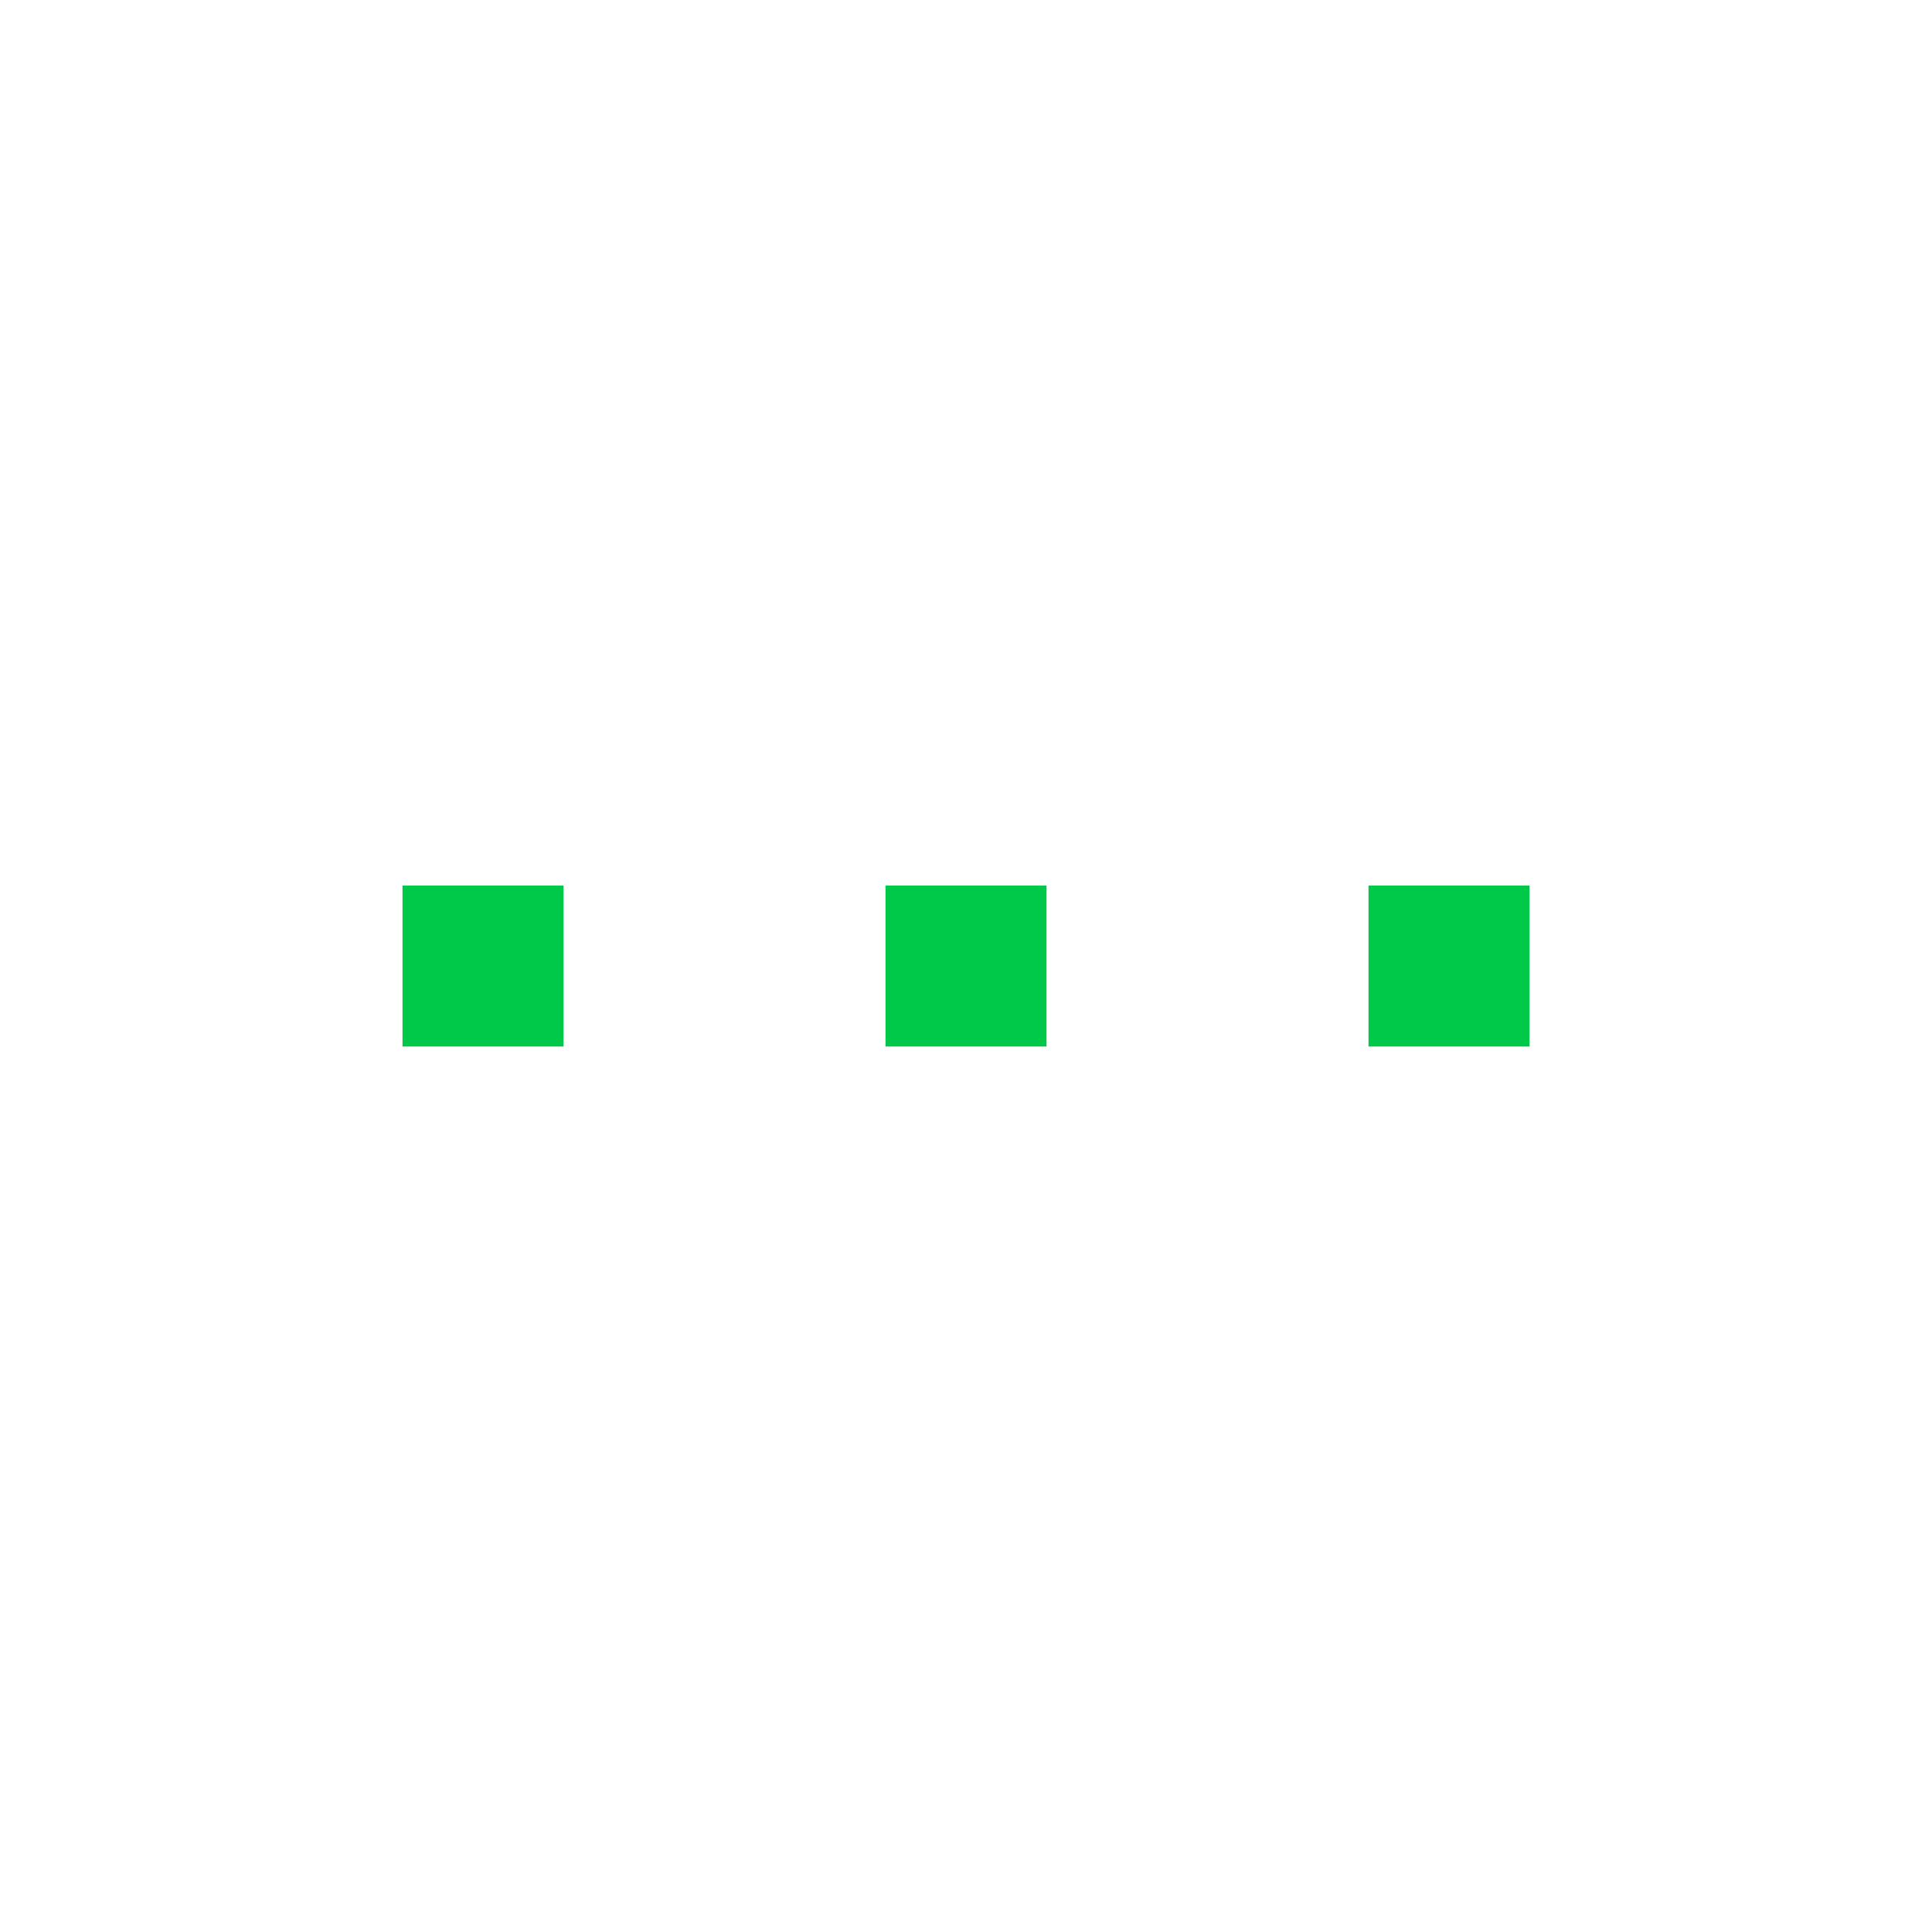
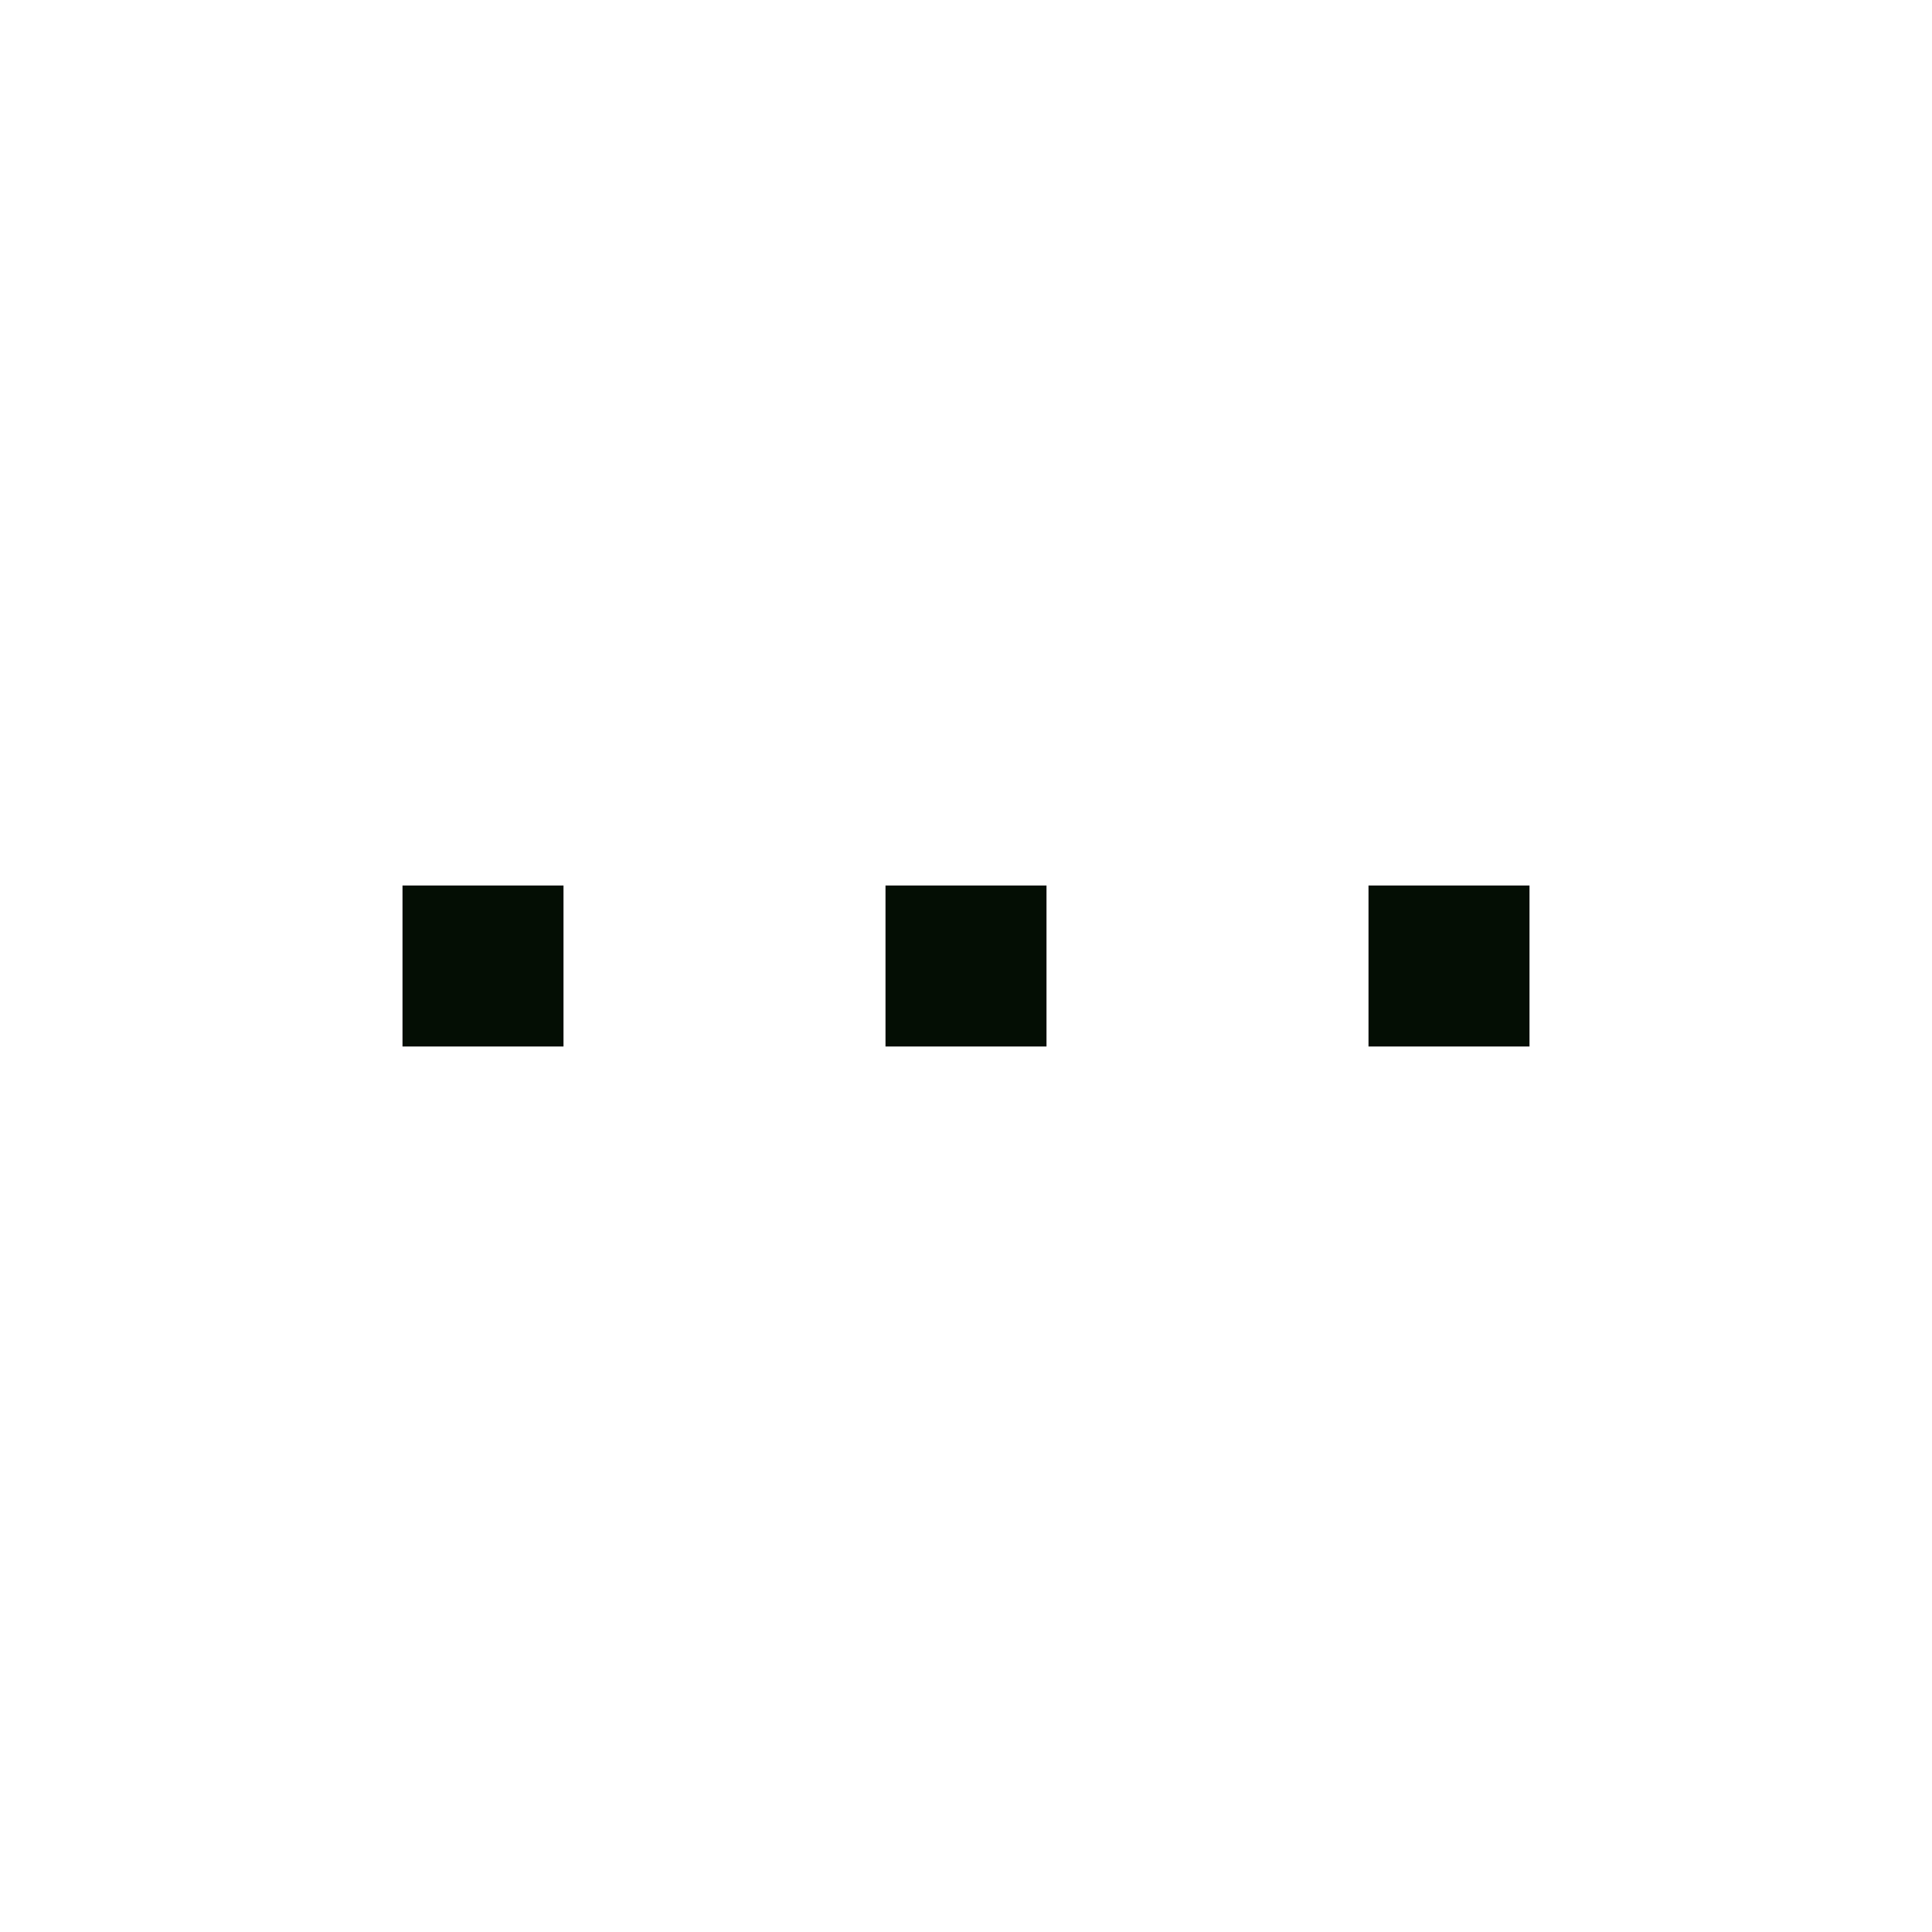
- <svg xmlns="http://www.w3.org/2000/svg" xmlns:ns1="http://www.openswatchbook.org/uri/2009/osb" width="24" height="24" id="svg11300" version="1.0" style="display:inline;enable-background:new">
+ <svg xmlns="http://www.w3.org/2000/svg" width="24" height="24" id="svg11300" version="1.0" style="display:inline;enable-background:new">
  <defs id="defs3">
-     <linearGradient id="selected_bg_color" ns1:paint="solid">
+     <linearGradient id="selected_bg_color">
      <stop style="stop-color:#5294e2;stop-opacity:1;" offset="0" id="stop4140" />
    </linearGradient>
  </defs>
  <g style="display:inline" id="layer1" transform="translate(0,-276)">
-     <rect style="opacity:1;fill:#00c848;fill-opacity:1;stroke:none;stroke-width:1;stroke-linecap:round;stroke-linejoin:miter;stroke-miterlimit:4;stroke-dasharray:none;stroke-dashoffset:0;stroke-opacity:1" id="rect4138" width="2" height="2" x="5" y="287" />
-     <rect style="display:inline;opacity:1;fill:#00c848;fill-opacity:1;stroke:none;stroke-width:1;stroke-linecap:round;stroke-linejoin:miter;stroke-miterlimit:4;stroke-dasharray:none;stroke-dashoffset:0;stroke-opacity:1;enable-background:new" id="rect4138-6" width="2" height="2" x="11" y="287" />
-     <rect style="display:inline;opacity:1;fill:#00c848;fill-opacity:1;stroke:none;stroke-width:1;stroke-linecap:round;stroke-linejoin:miter;stroke-miterlimit:4;stroke-dasharray:none;stroke-dashoffset:0;stroke-opacity:1;enable-background:new" id="rect4138-9" width="2" height="2" x="17" y="287" />
+     <rect style="opacity:1;fill:#040e04;fill-opacity:1;stroke:none;stroke-width:1;stroke-linecap:round;stroke-linejoin:miter;stroke-miterlimit:4;stroke-dasharray:none;stroke-dashoffset:0;stroke-opacity:1" id="rect4138" width="2" height="2" x="5" y="287" />
+     <rect style="display:inline;opacity:1;fill:#040e04;fill-opacity:1;stroke:none;stroke-width:1;stroke-linecap:round;stroke-linejoin:miter;stroke-miterlimit:4;stroke-dasharray:none;stroke-dashoffset:0;stroke-opacity:1;enable-background:new" id="rect4138-6" width="2" height="2" x="11" y="287" />
+     <rect style="display:inline;opacity:1;fill:#040e04;fill-opacity:1;stroke:none;stroke-width:1;stroke-linecap:round;stroke-linejoin:miter;stroke-miterlimit:4;stroke-dasharray:none;stroke-dashoffset:0;stroke-opacity:1;enable-background:new" id="rect4138-9" width="2" height="2" x="17" y="287" />
  </g>
</svg>
